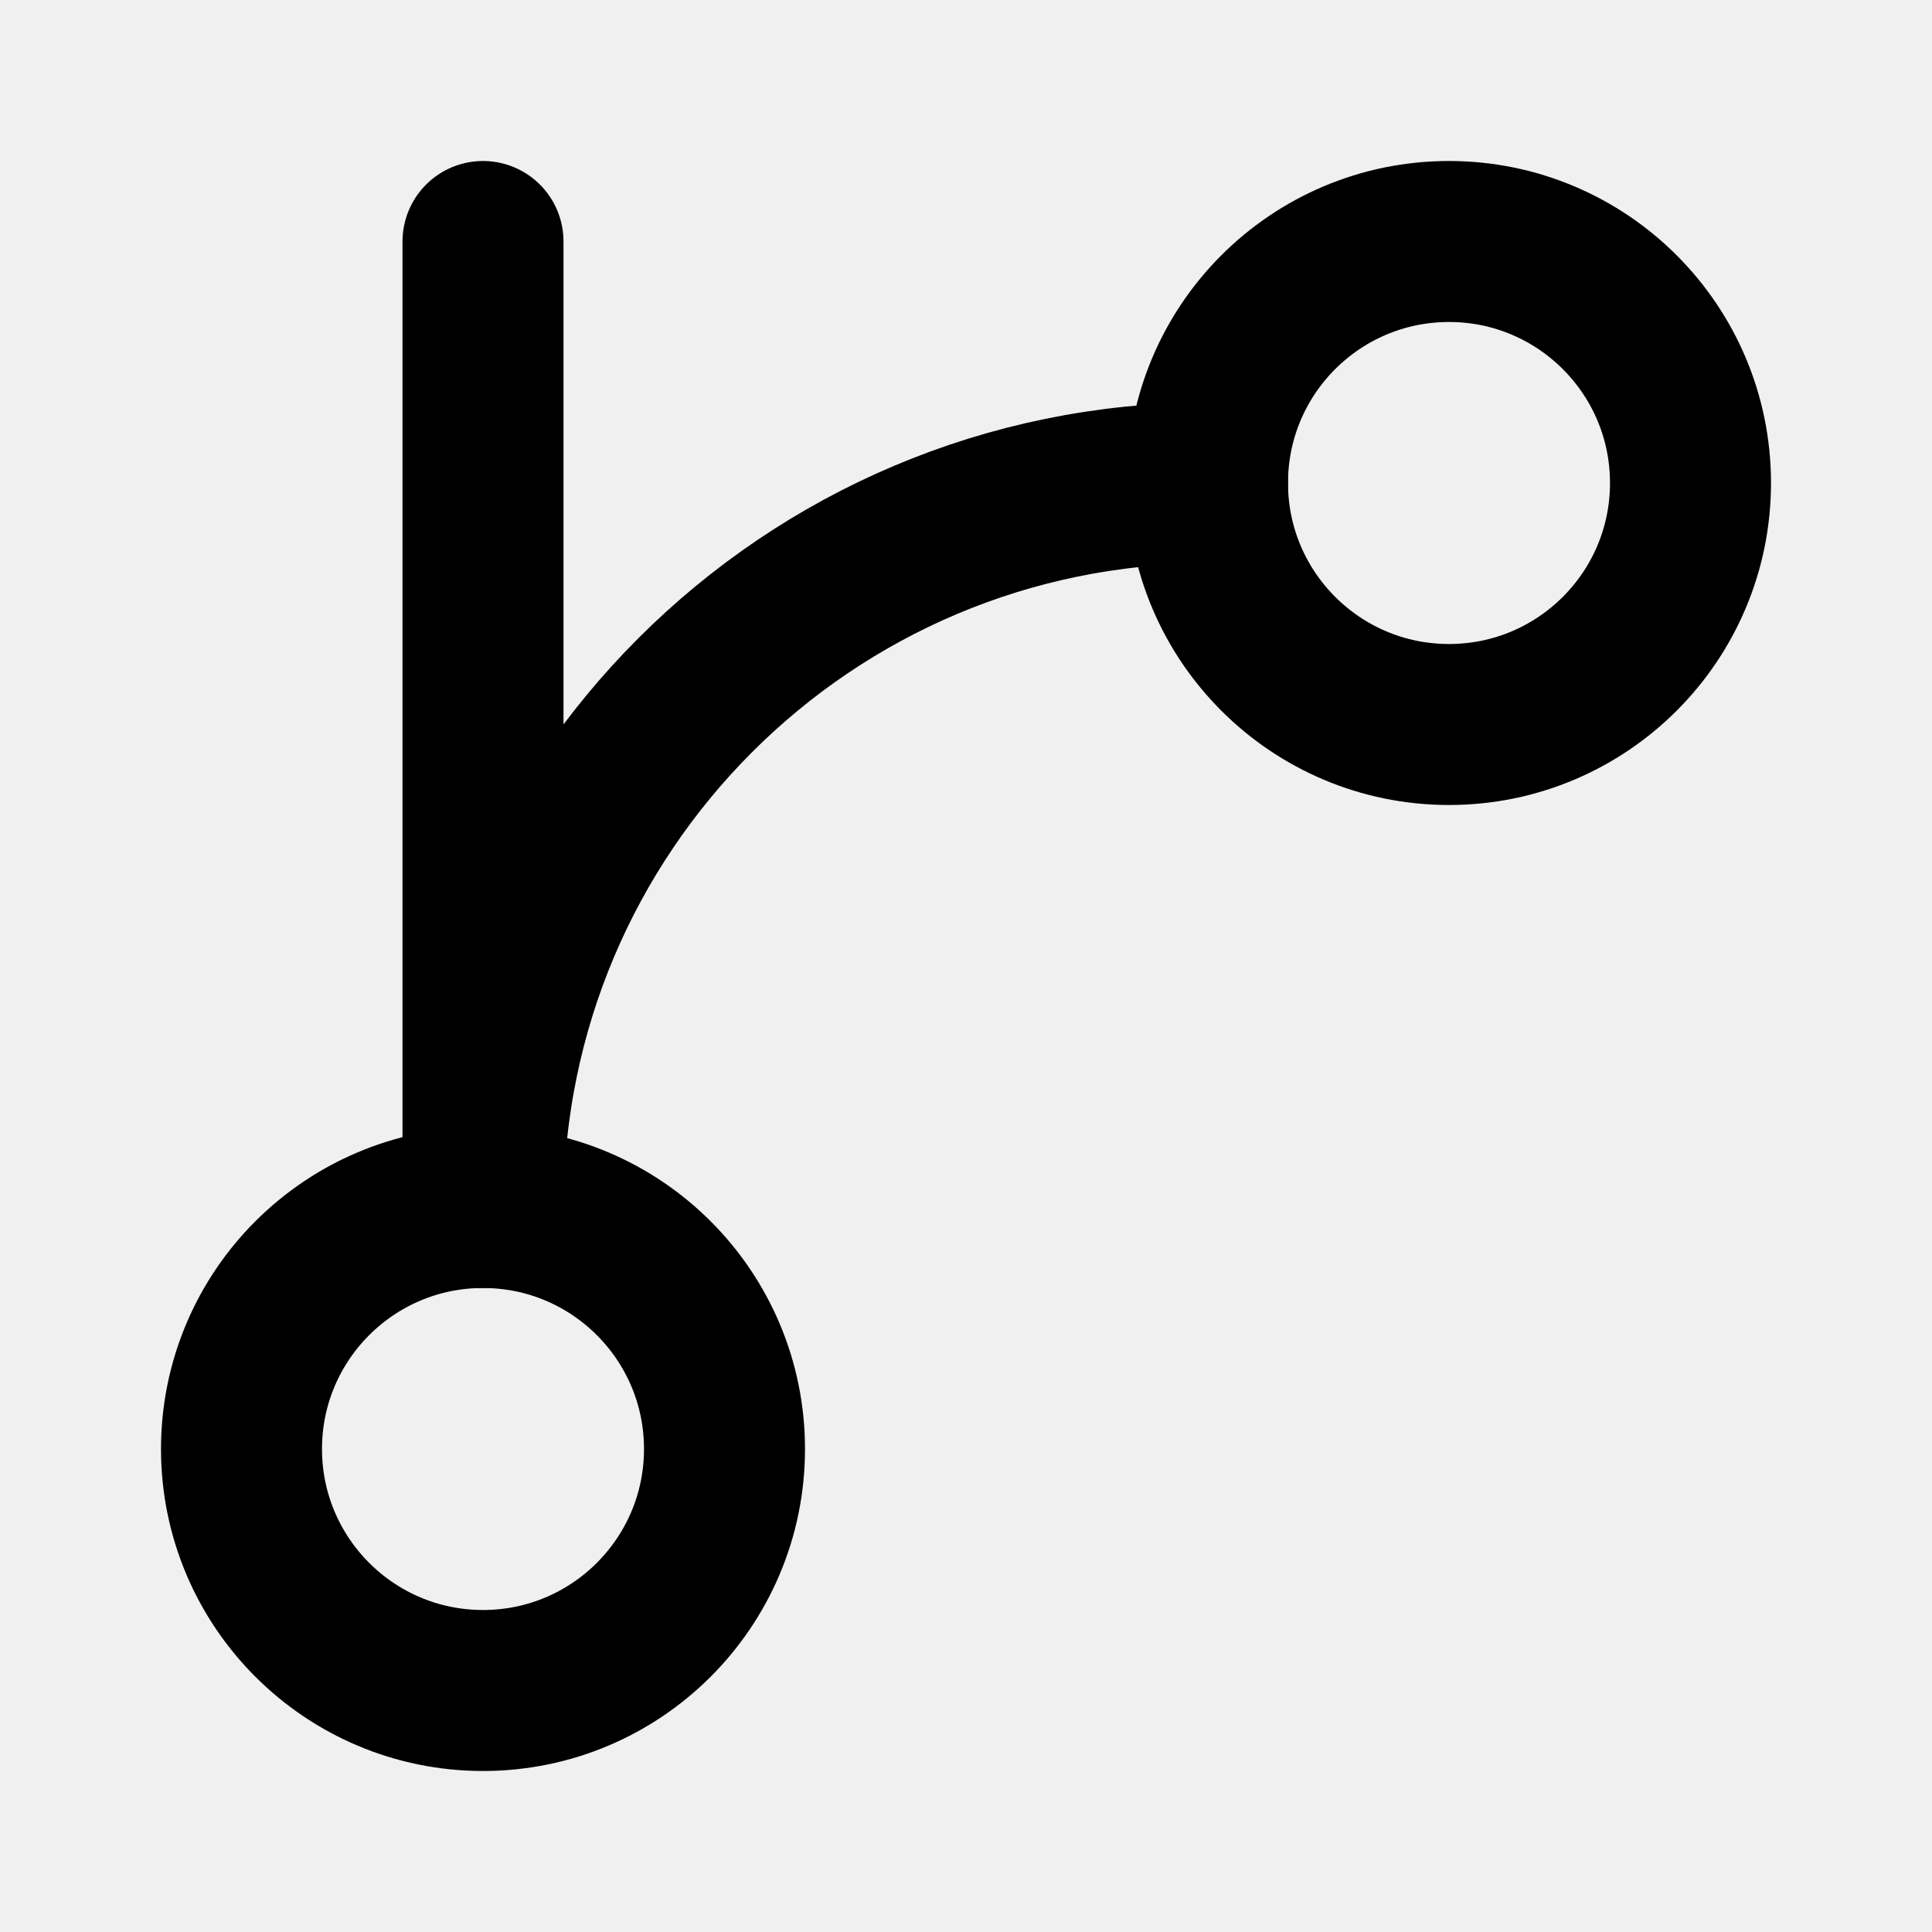
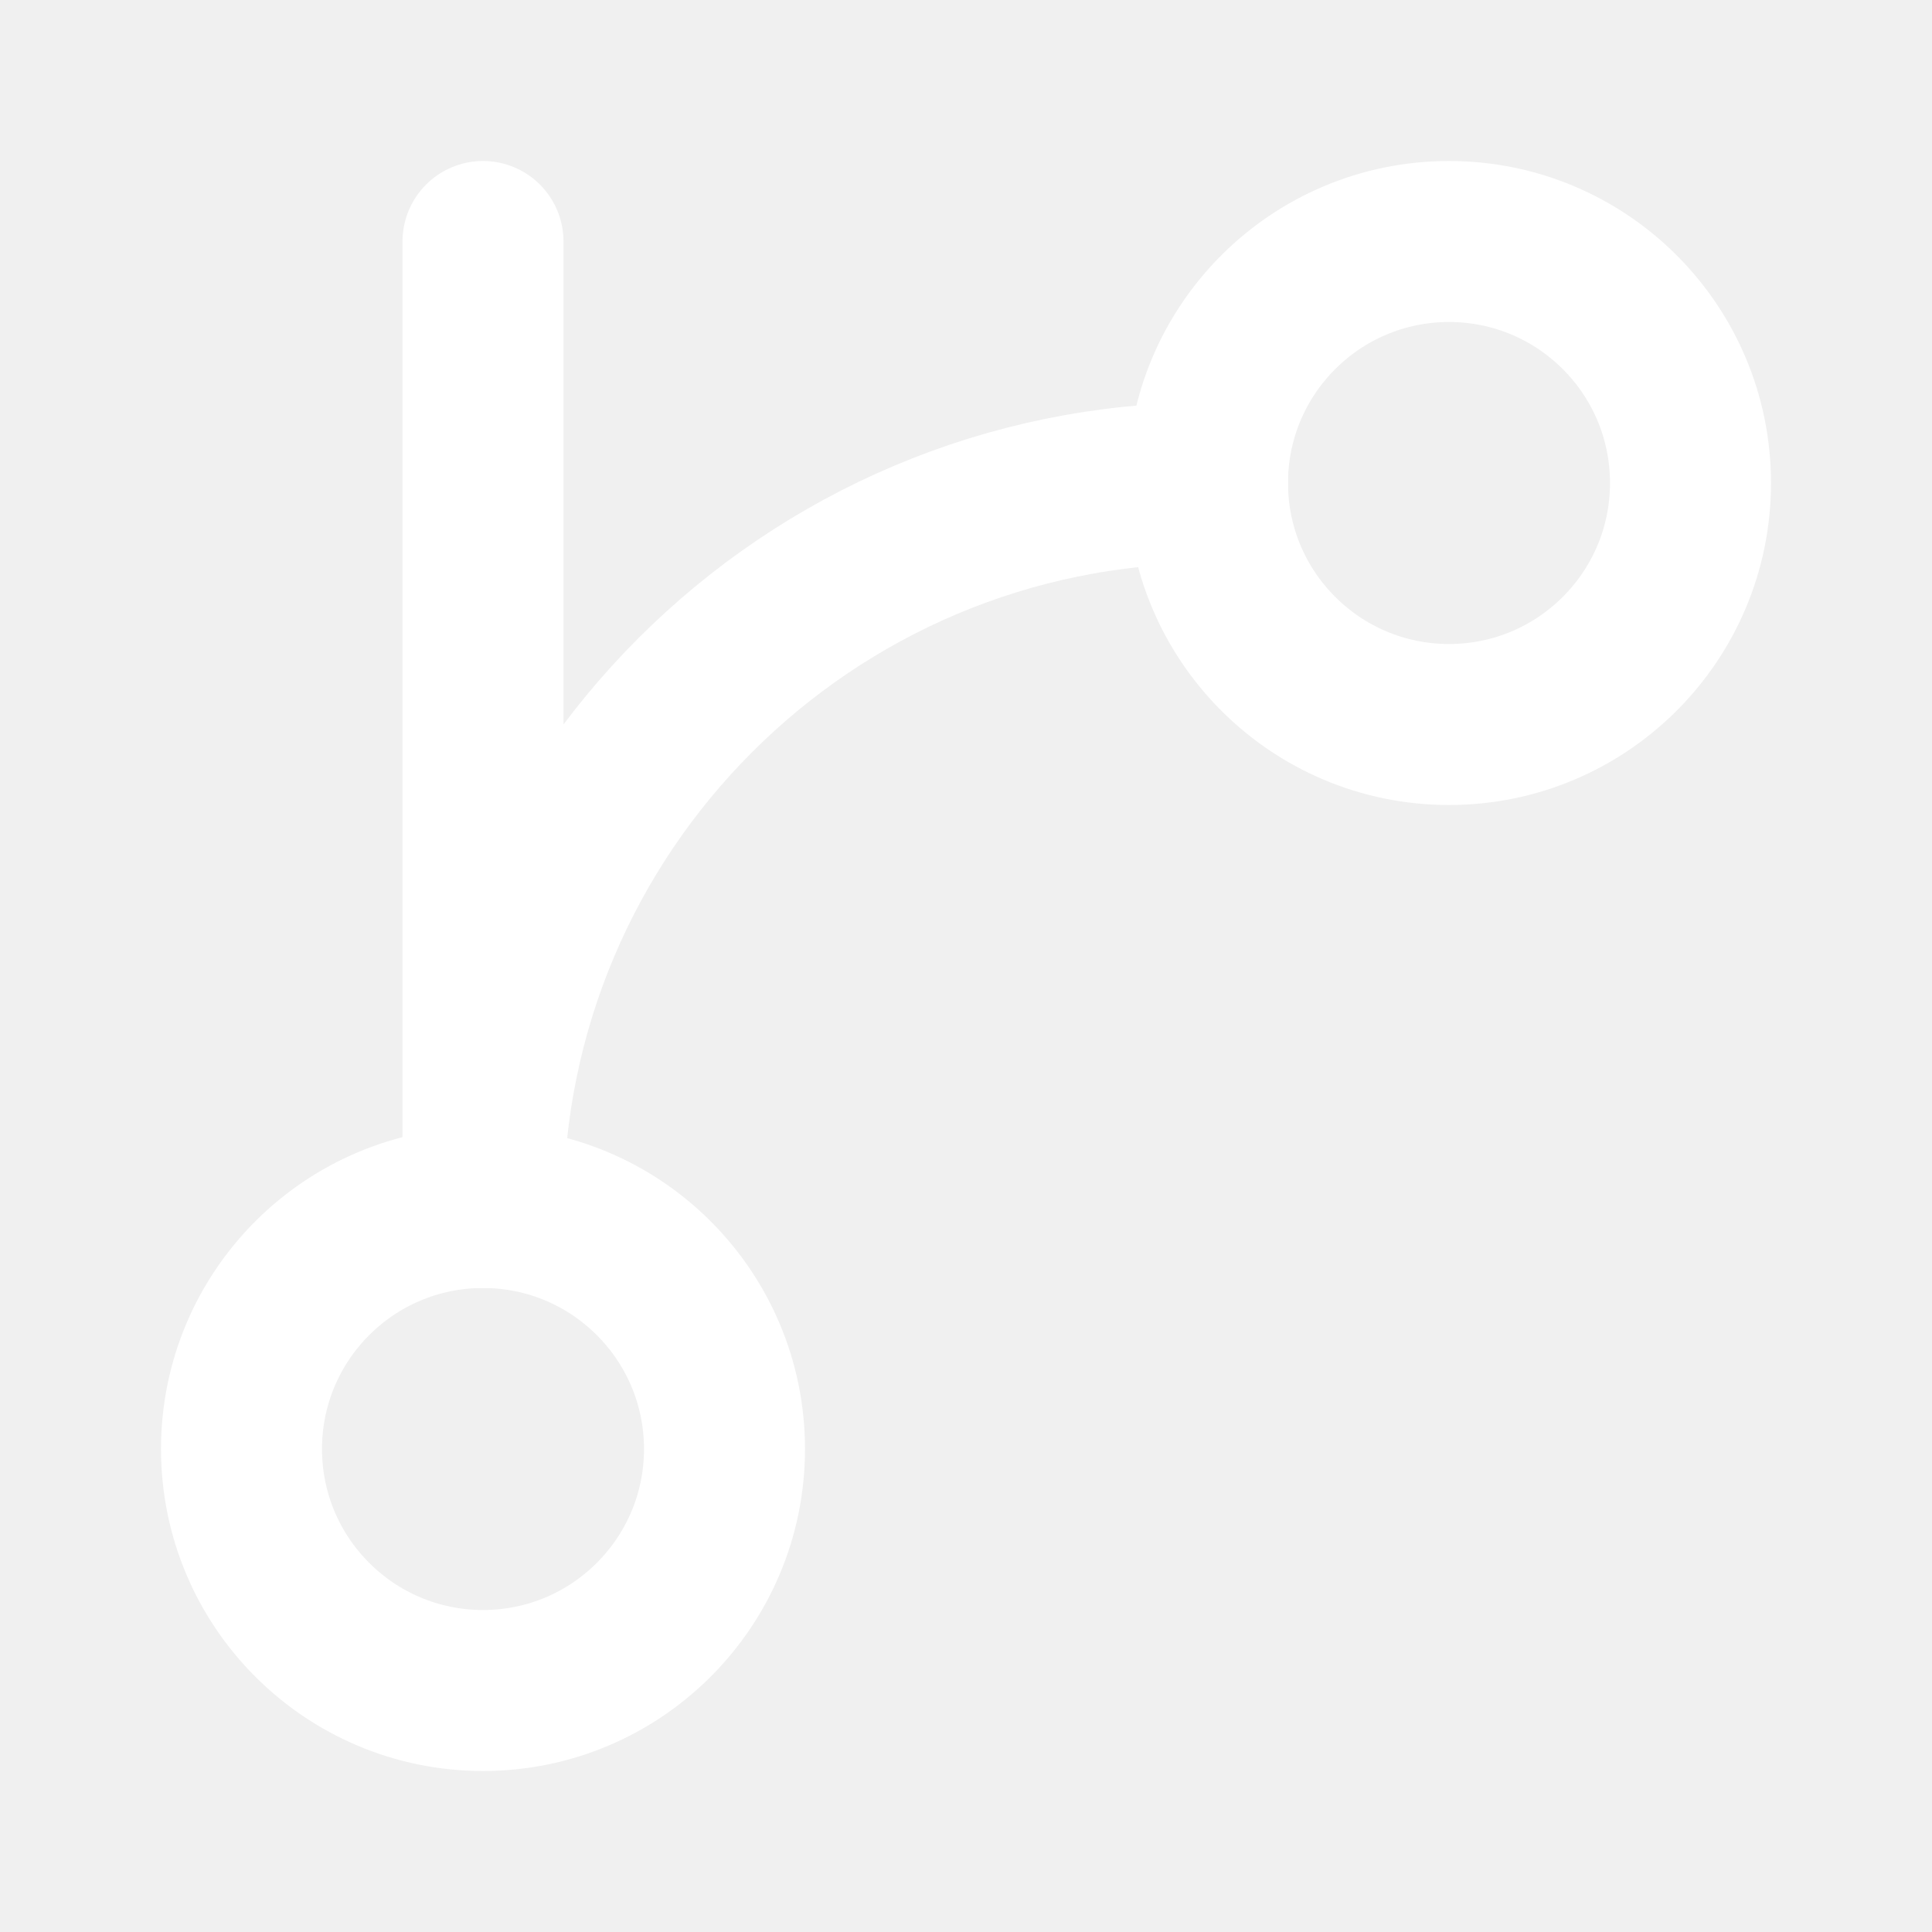
- <svg xmlns="http://www.w3.org/2000/svg" class="lucide lucide-git-branch" width="24" height="24" viewBox="0 0 24 24" fill="none" stroke="currentColor" stroke-width="2" stroke-linecap="round" stroke-linejoin="round">
+ <svg xmlns="http://www.w3.org/2000/svg" class="lucide lucide-git-branch" width="24" height="24" viewBox="0 0 24 24" fill="none" stroke="#ffffff" stroke-width="2" stroke-linecap="round" stroke-linejoin="round">
  <path d="M15 6a9 9 0 0 0-9 9V3" />
  <circle cx="18" cy="6" r="3" />
  <circle cx="6" cy="18" r="3" />
</svg>
